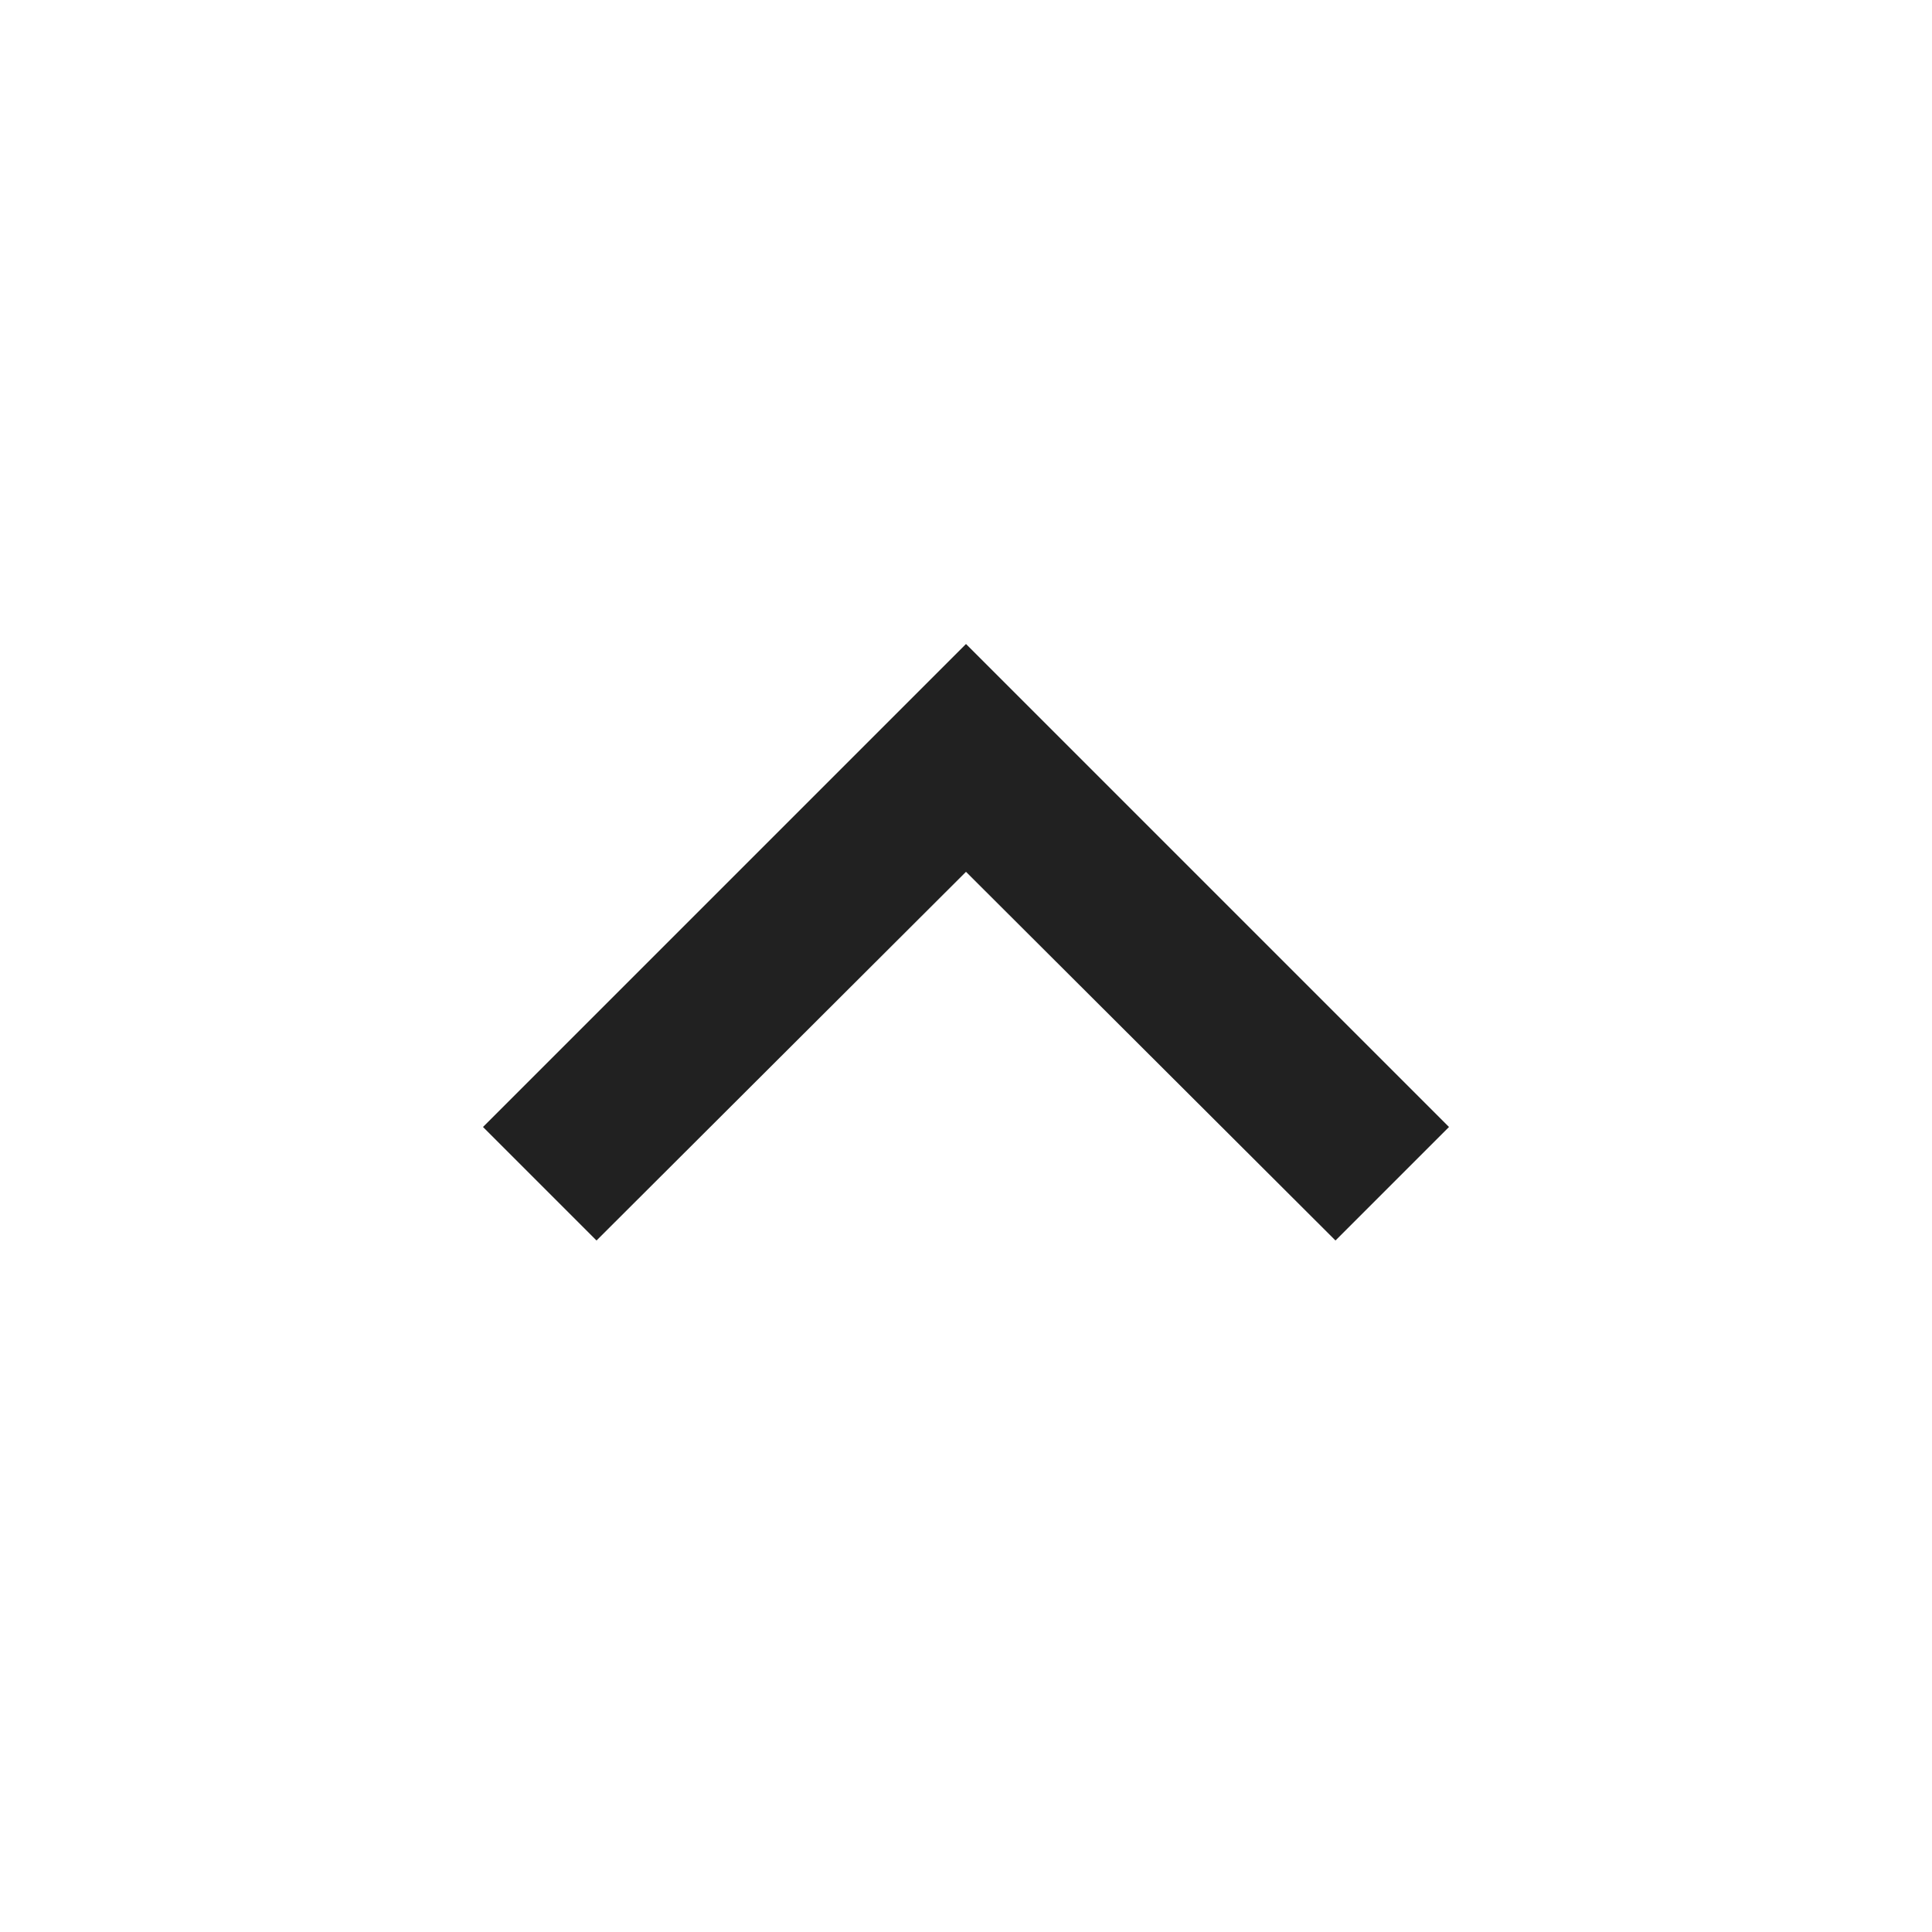
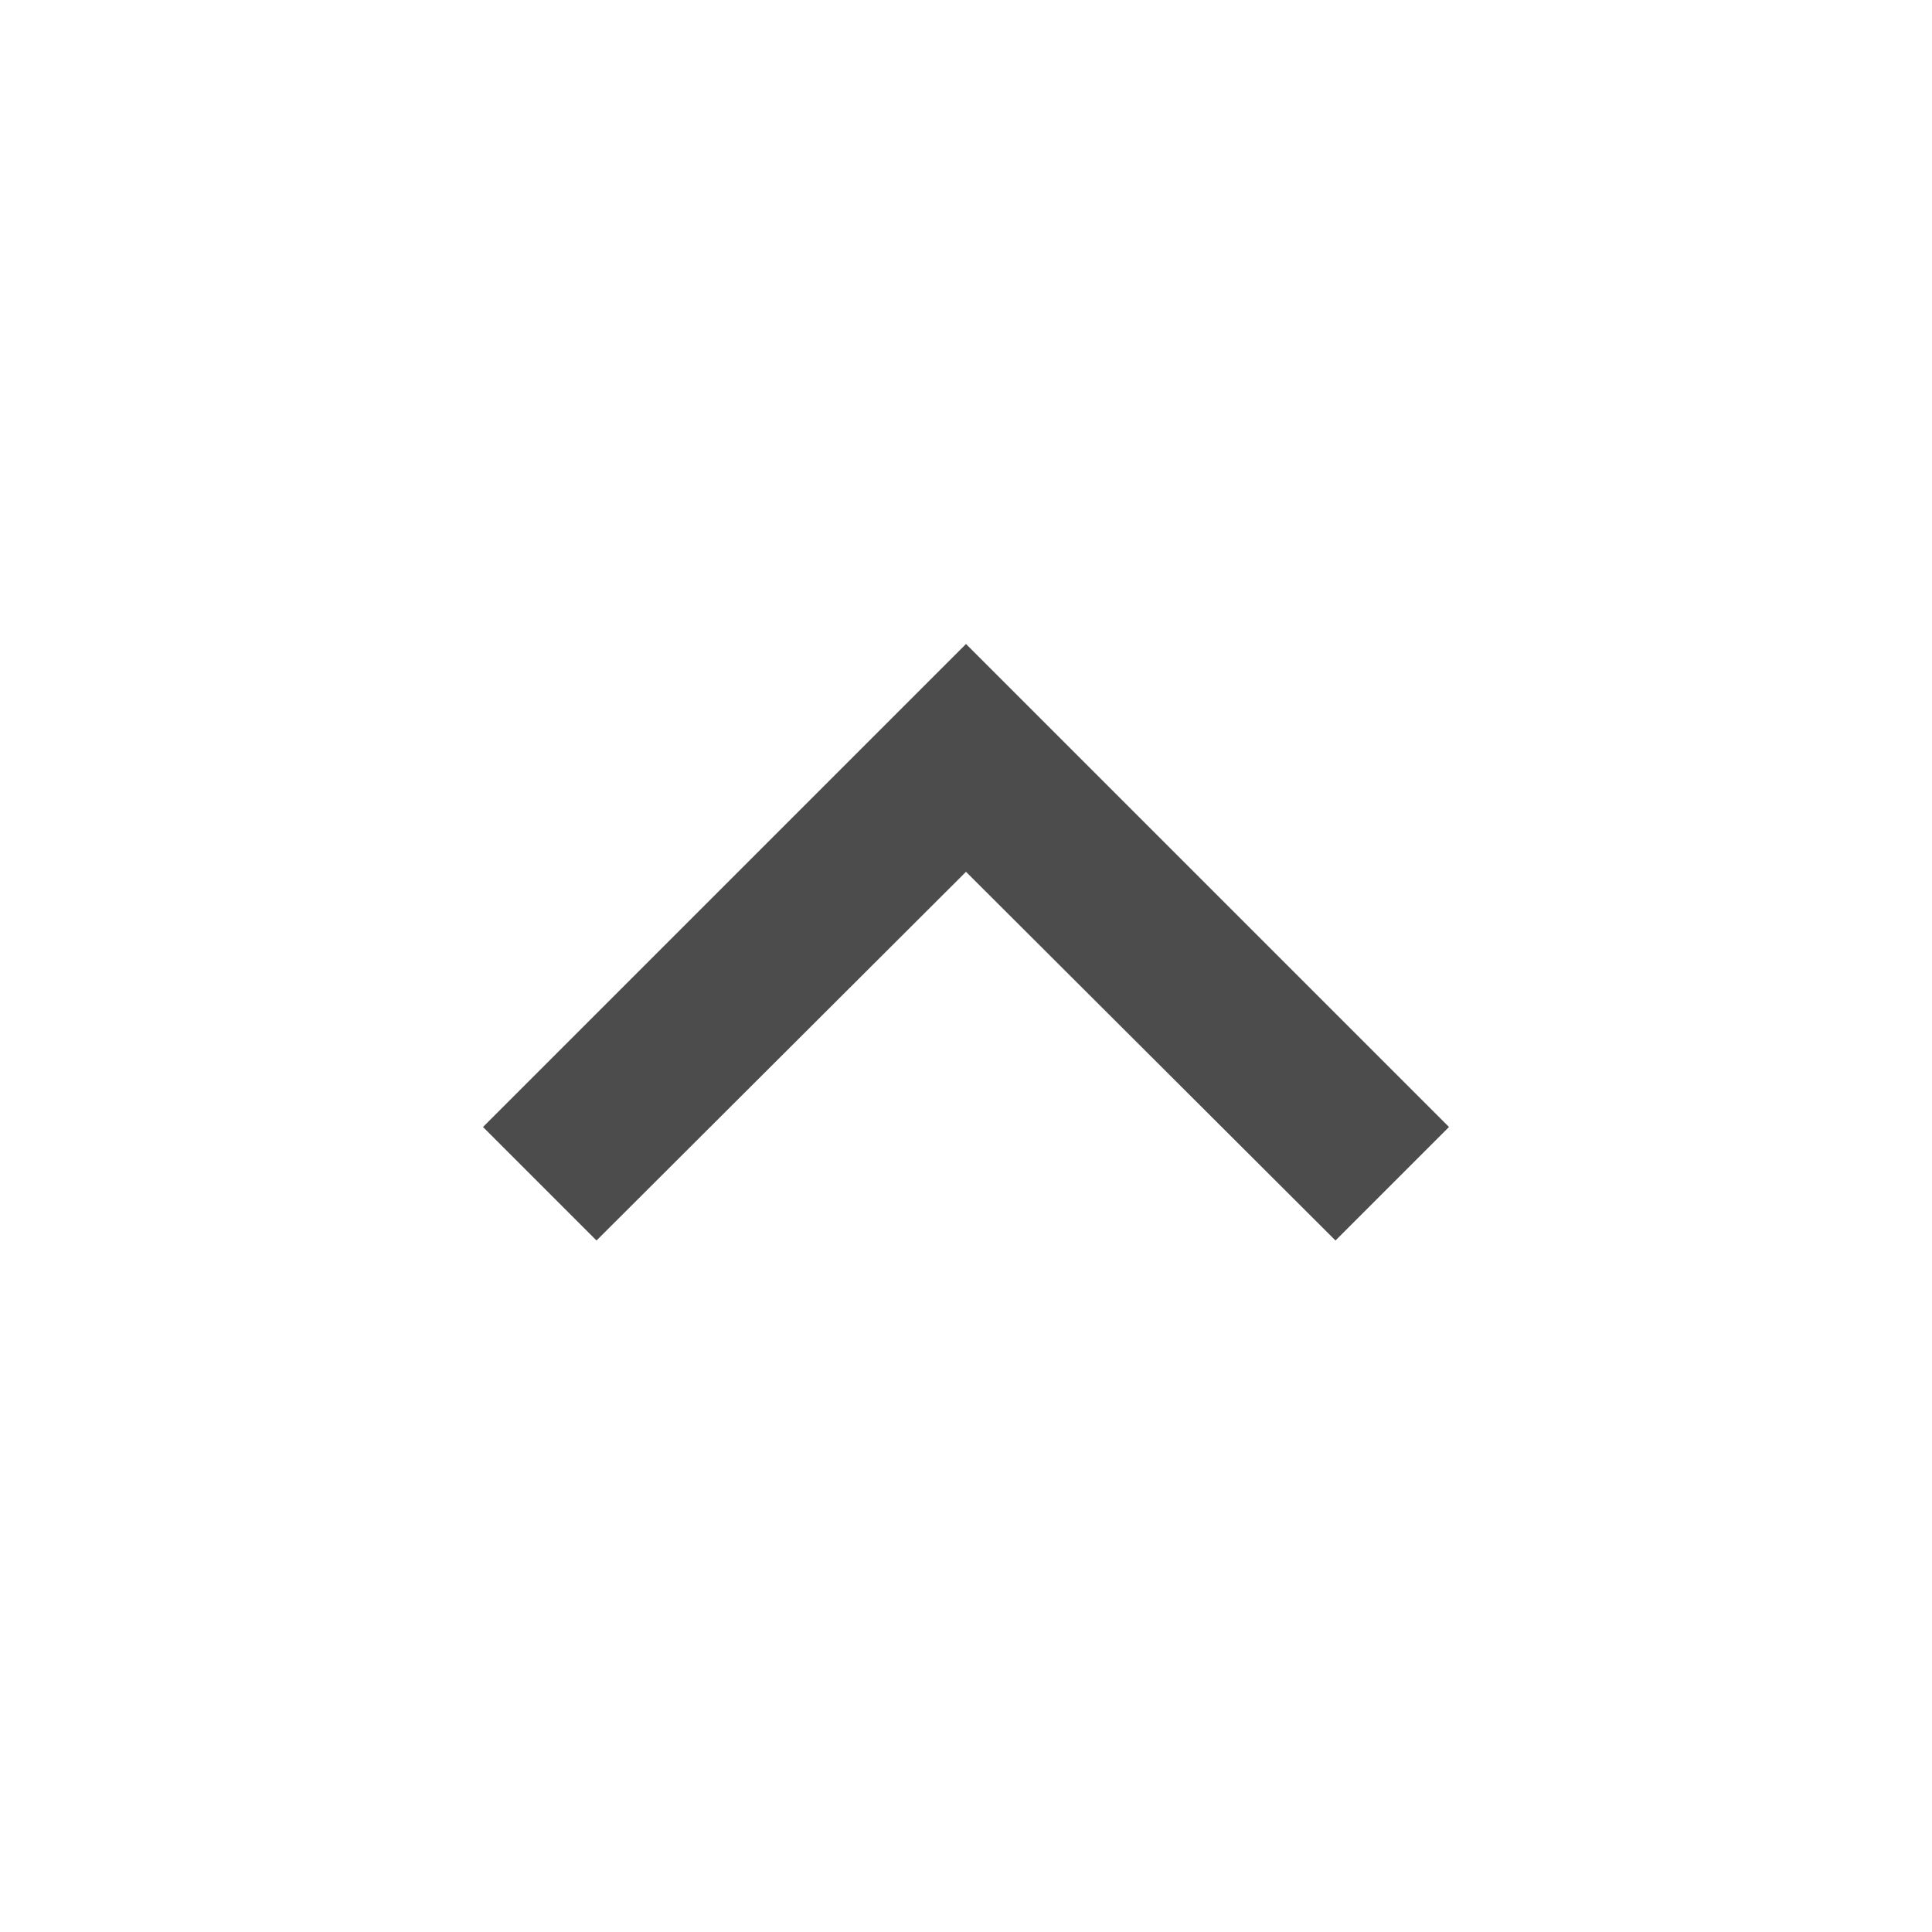
<svg xmlns="http://www.w3.org/2000/svg" width="100%" height="100%" viewBox="0 0 24 24" fill="none">
-   <path fill-rule="evenodd" clip-rule="evenodd" d="M12 8L6 14L7.41 15.41L12 10.83L16.59 15.41L18 14L12 8Z" fill="black" fill-opacity="0.87" />
+   <path fill-rule="evenodd" clip-rule="evenodd" d="M12 8L6 14L7.41 15.41L12 10.83L16.59 15.41L18 14L12 8Z" fill="#323232" fill-opacity="0.87" />
</svg>
